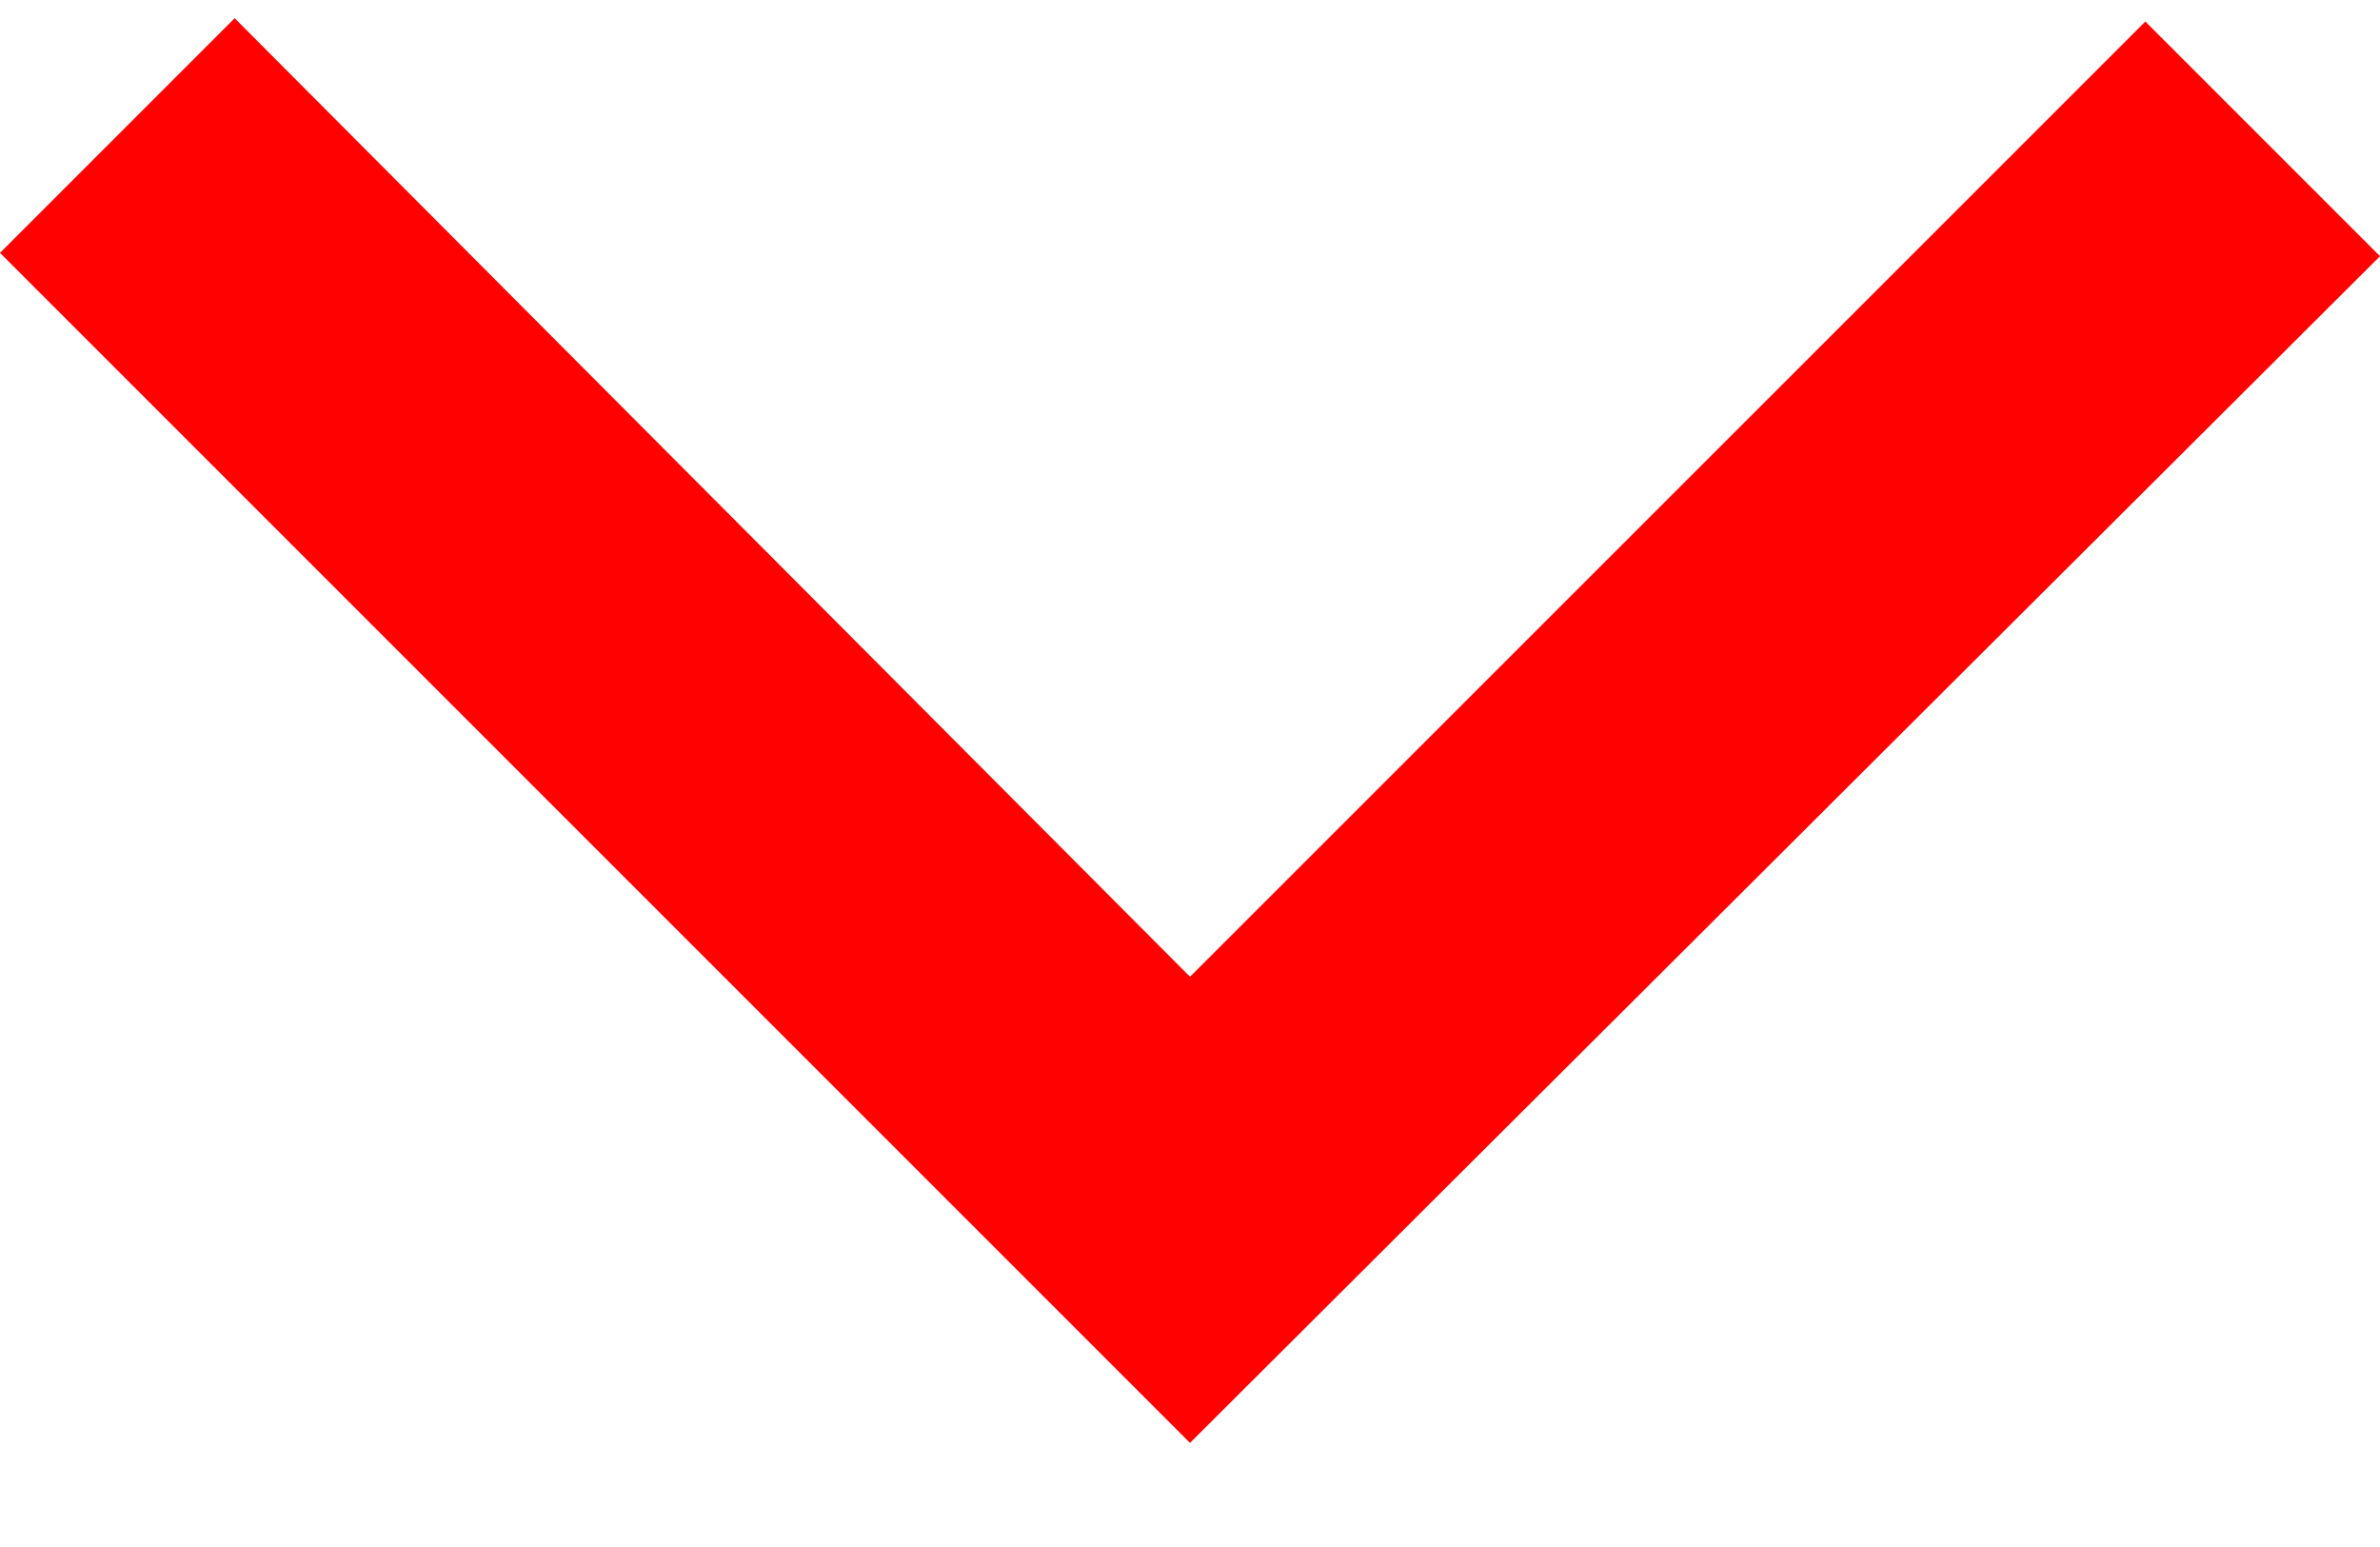
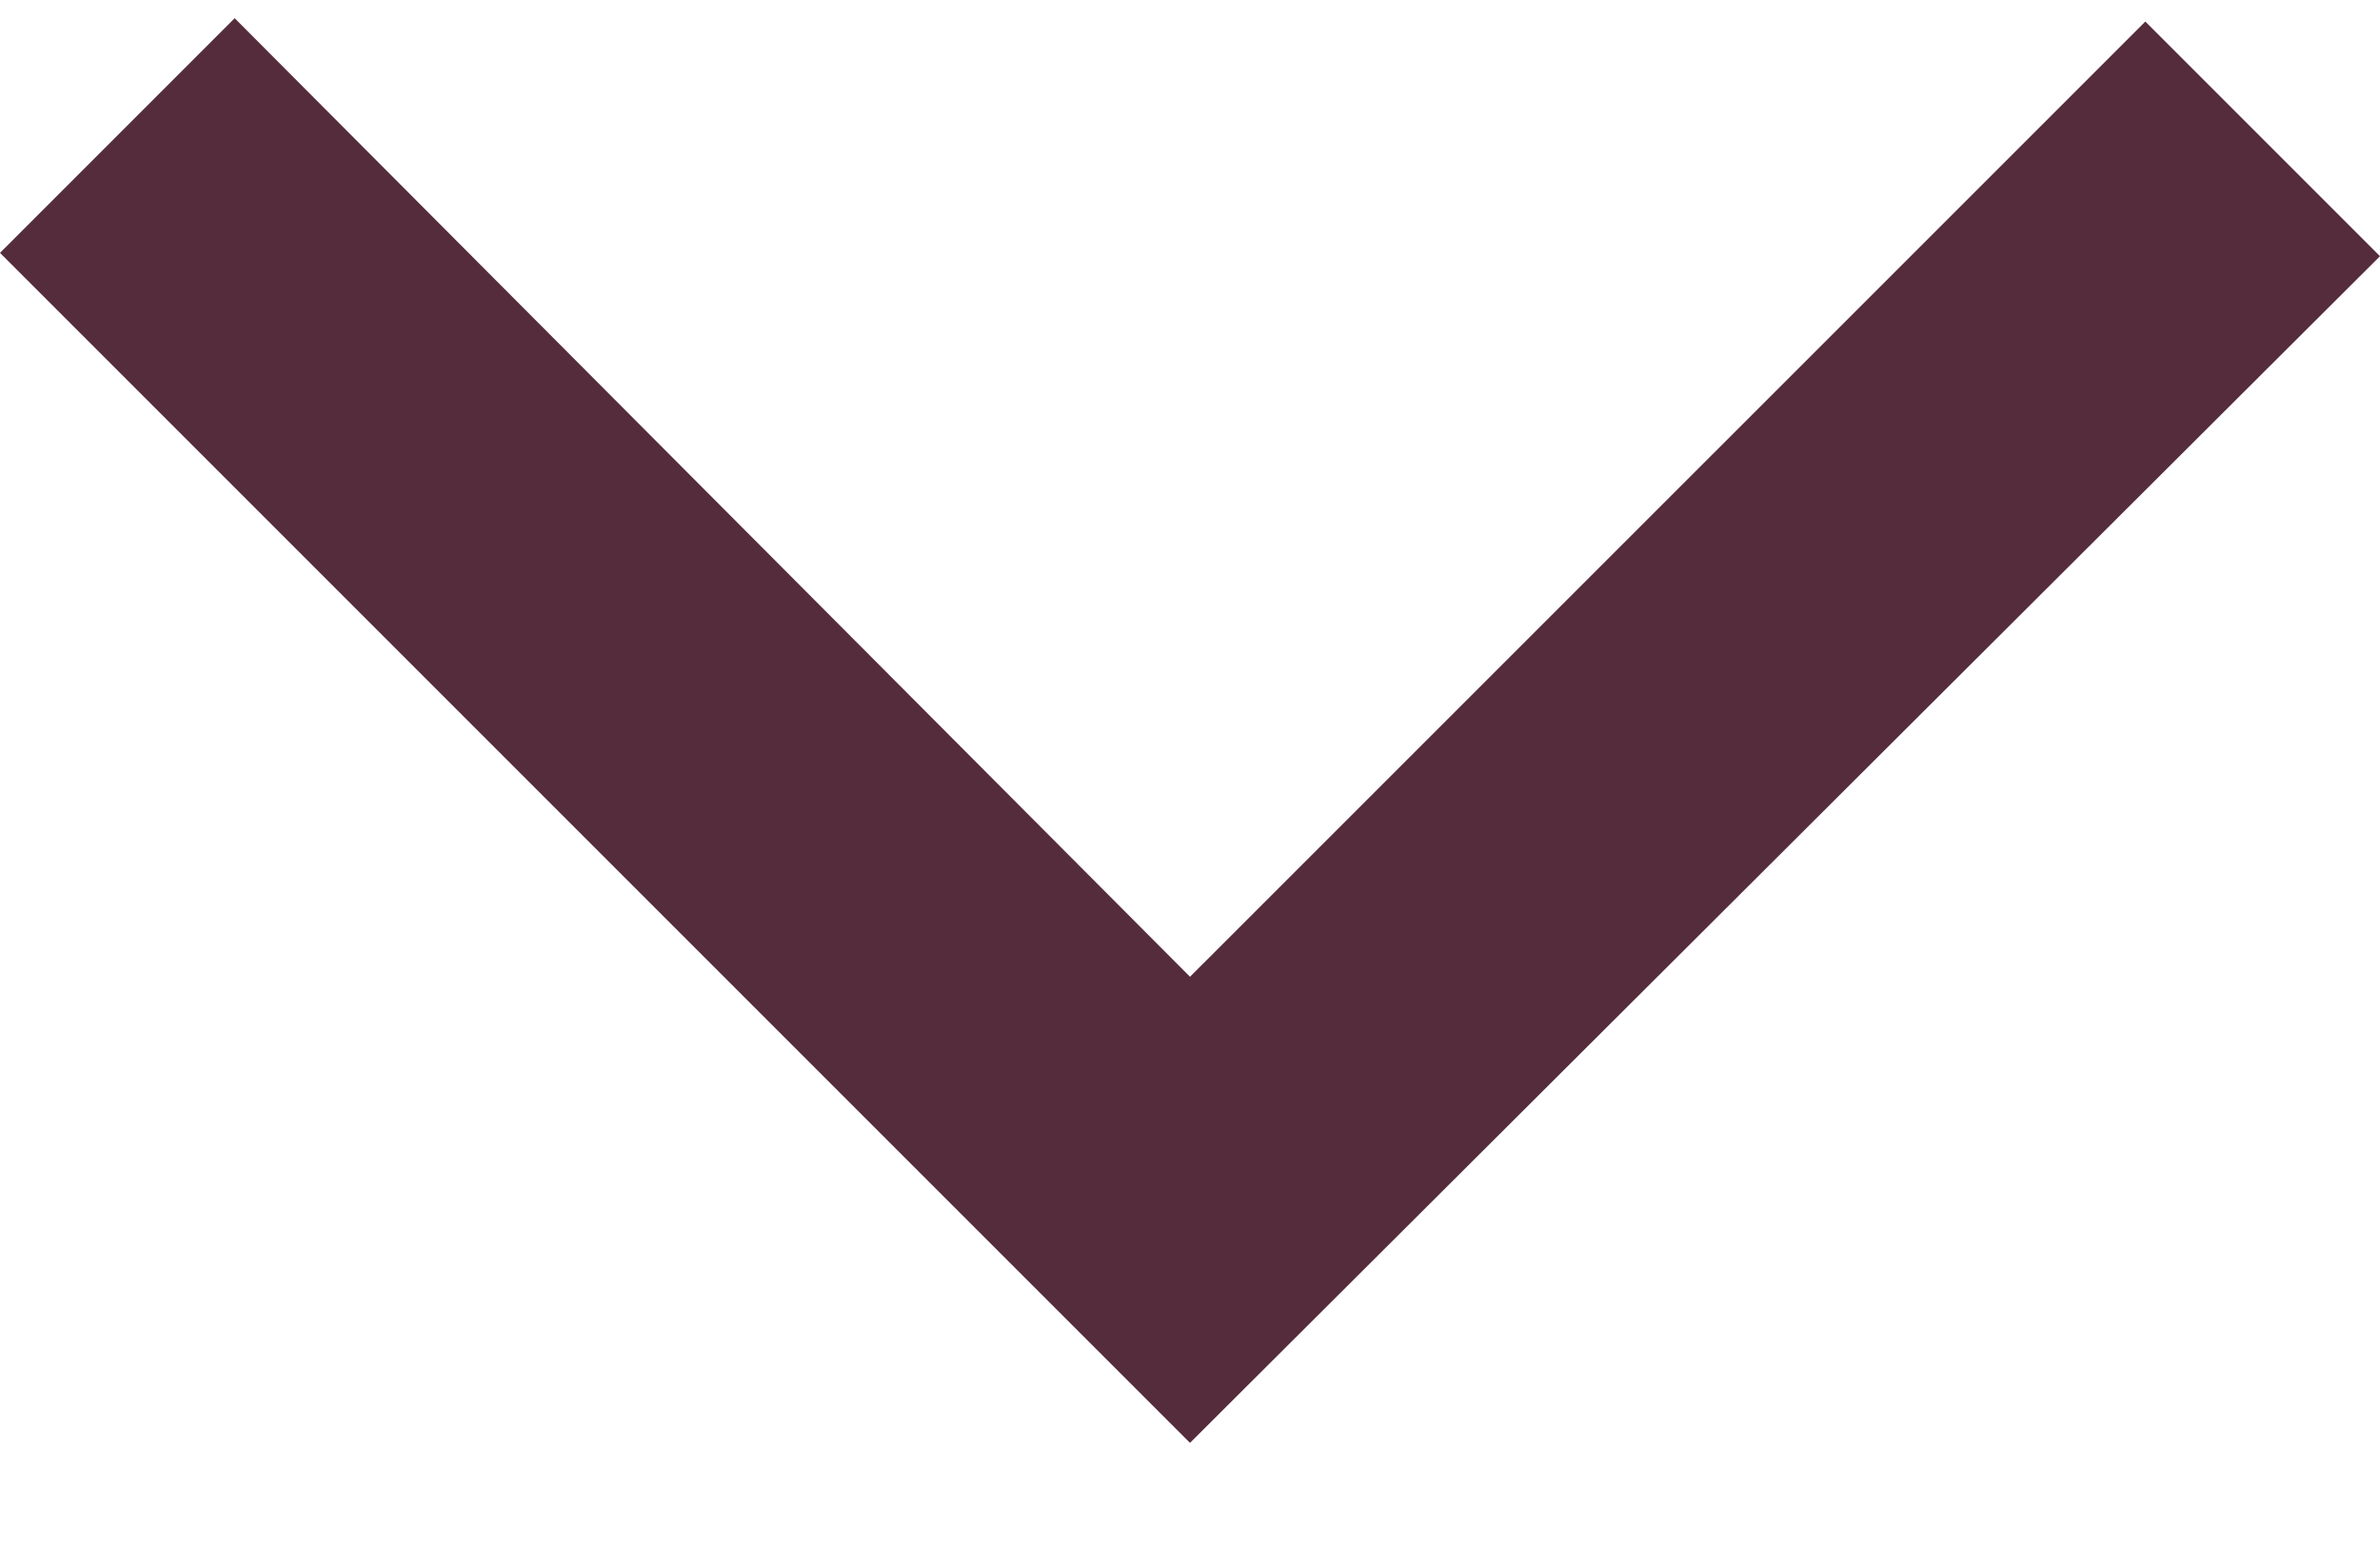
<svg xmlns="http://www.w3.org/2000/svg" width="20" height="13" viewBox="0 0 20 13" fill="none">
-   <path d="M10 12.125L0 2.125L1.972 0.153L10 8.208L18.028 0.181L20 2.153L10 12.125Z" fill="#FF0200" />
+   <path d="M10 12.125L0 2.125L1.972 0.153L10 8.208L18.028 0.181L20 2.153L10 12.125Z" fill="#552C3C" />
</svg>
